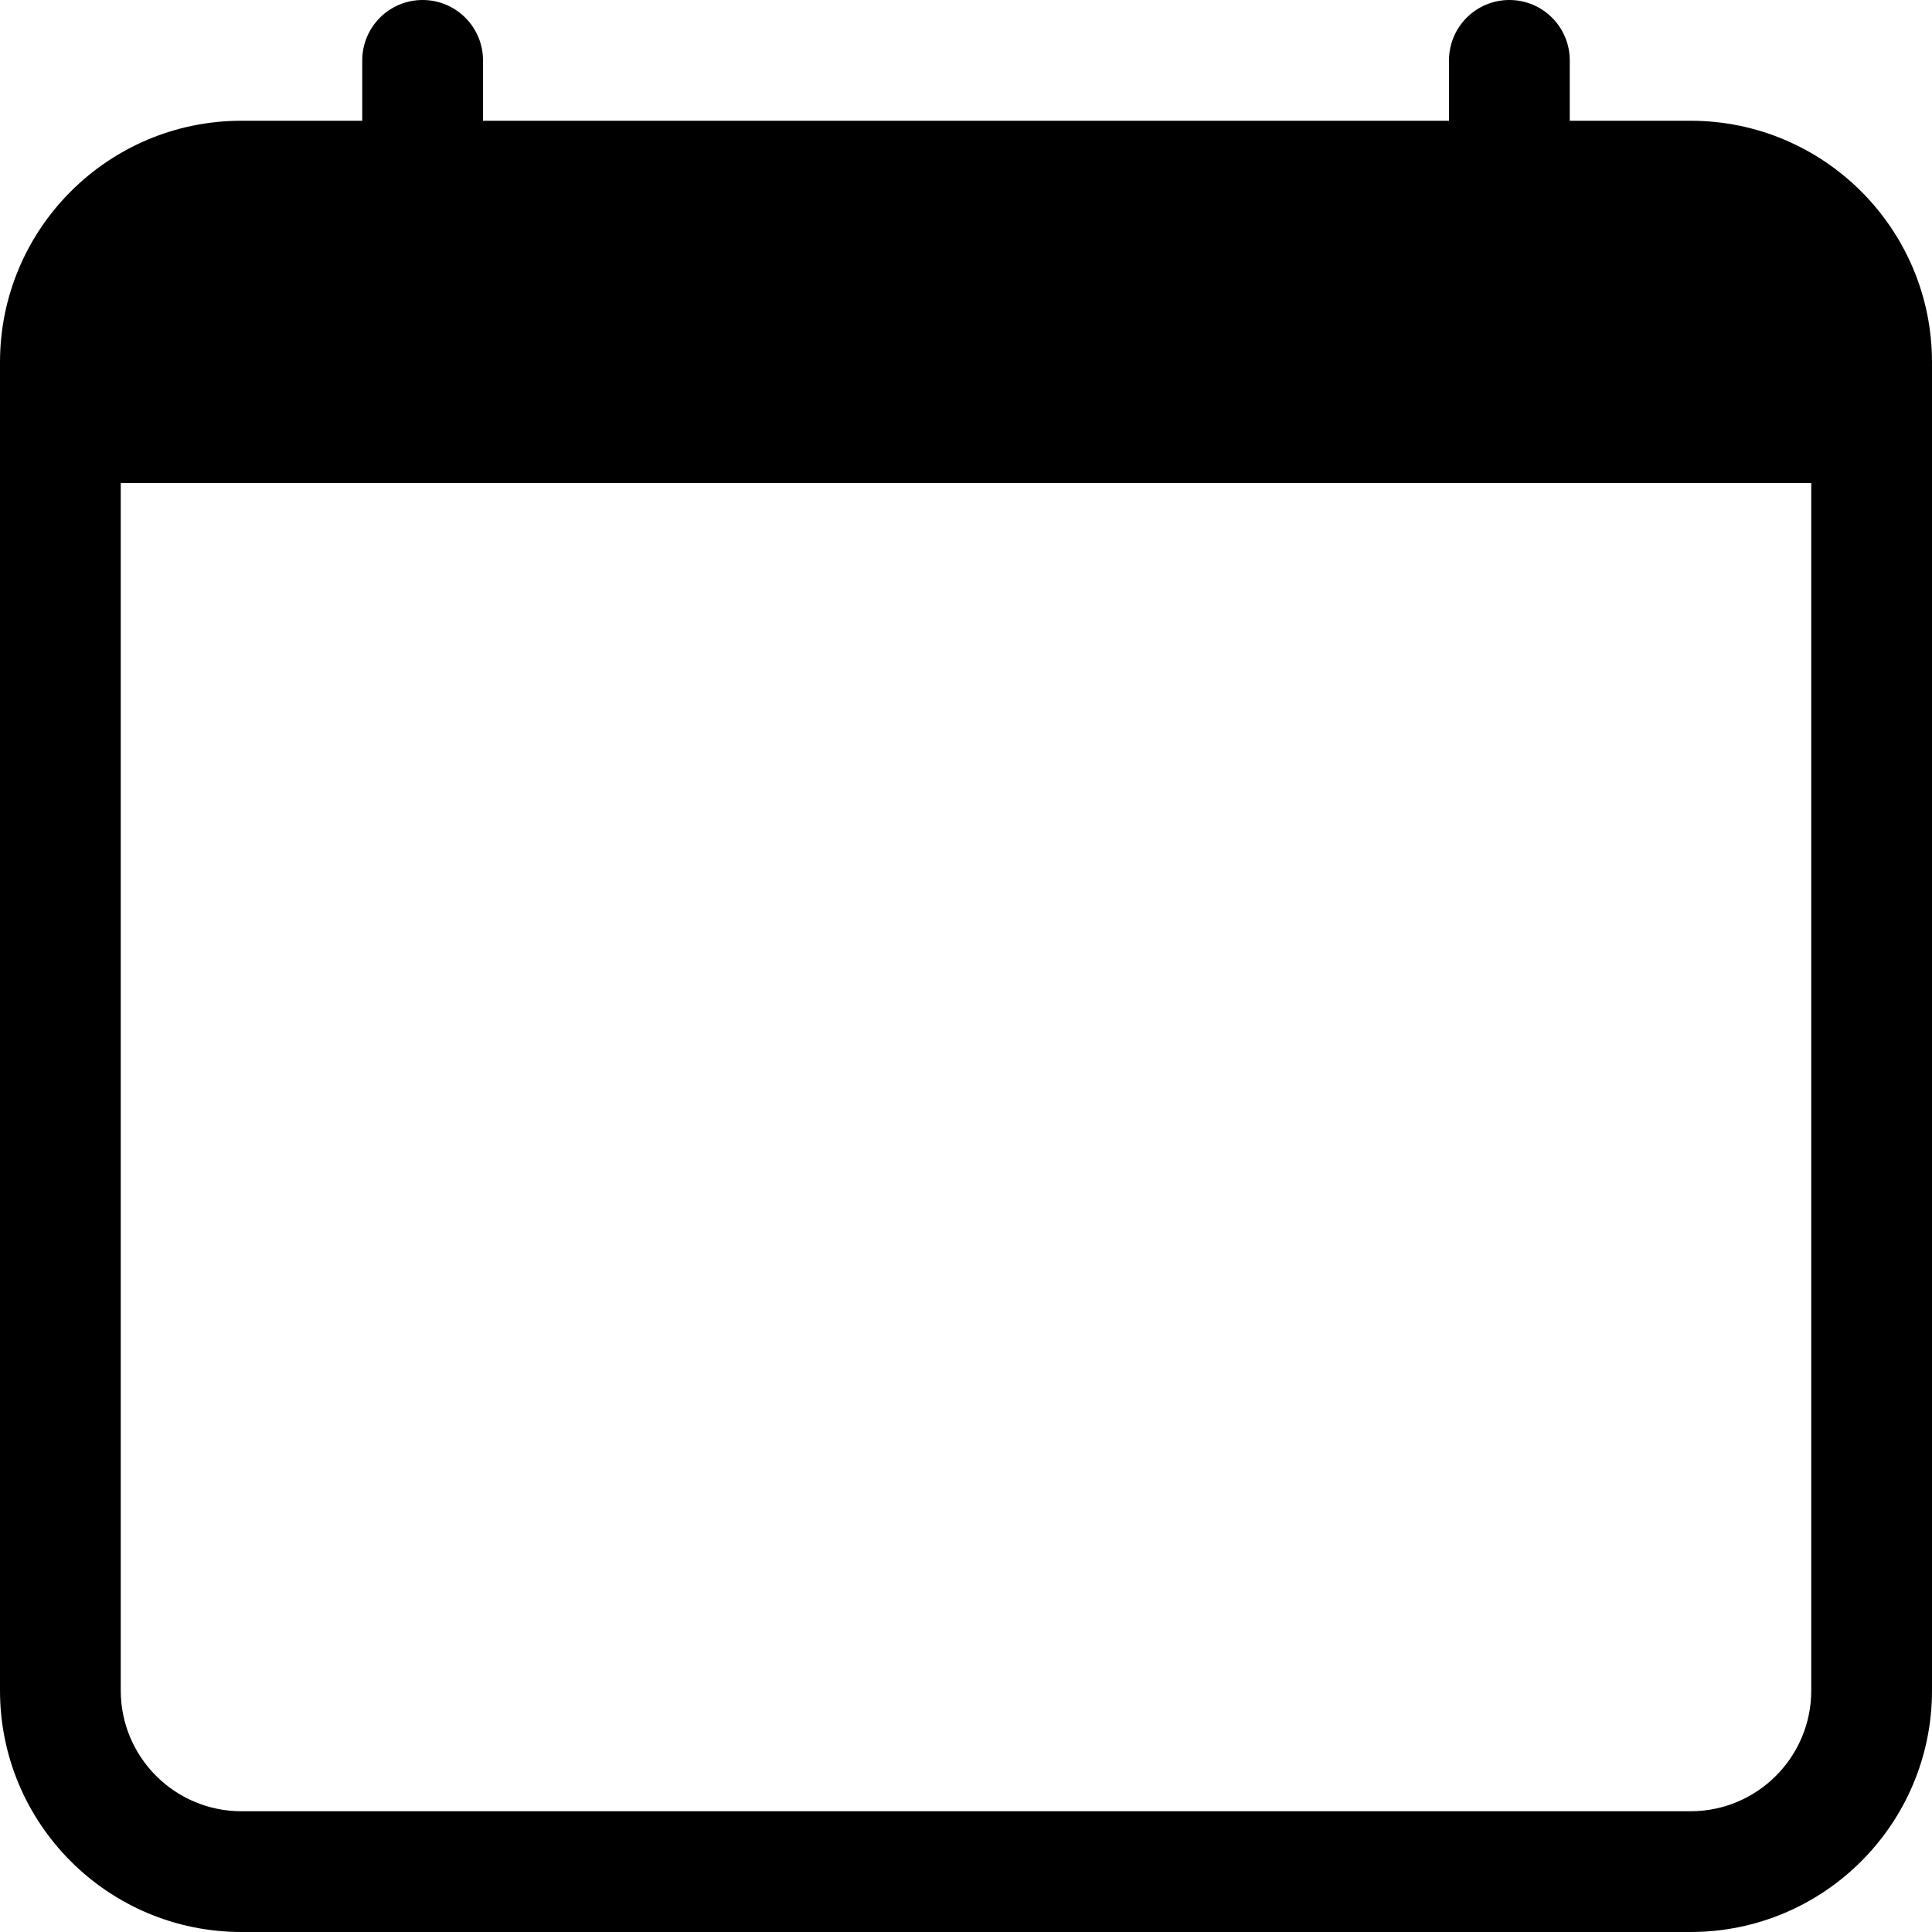
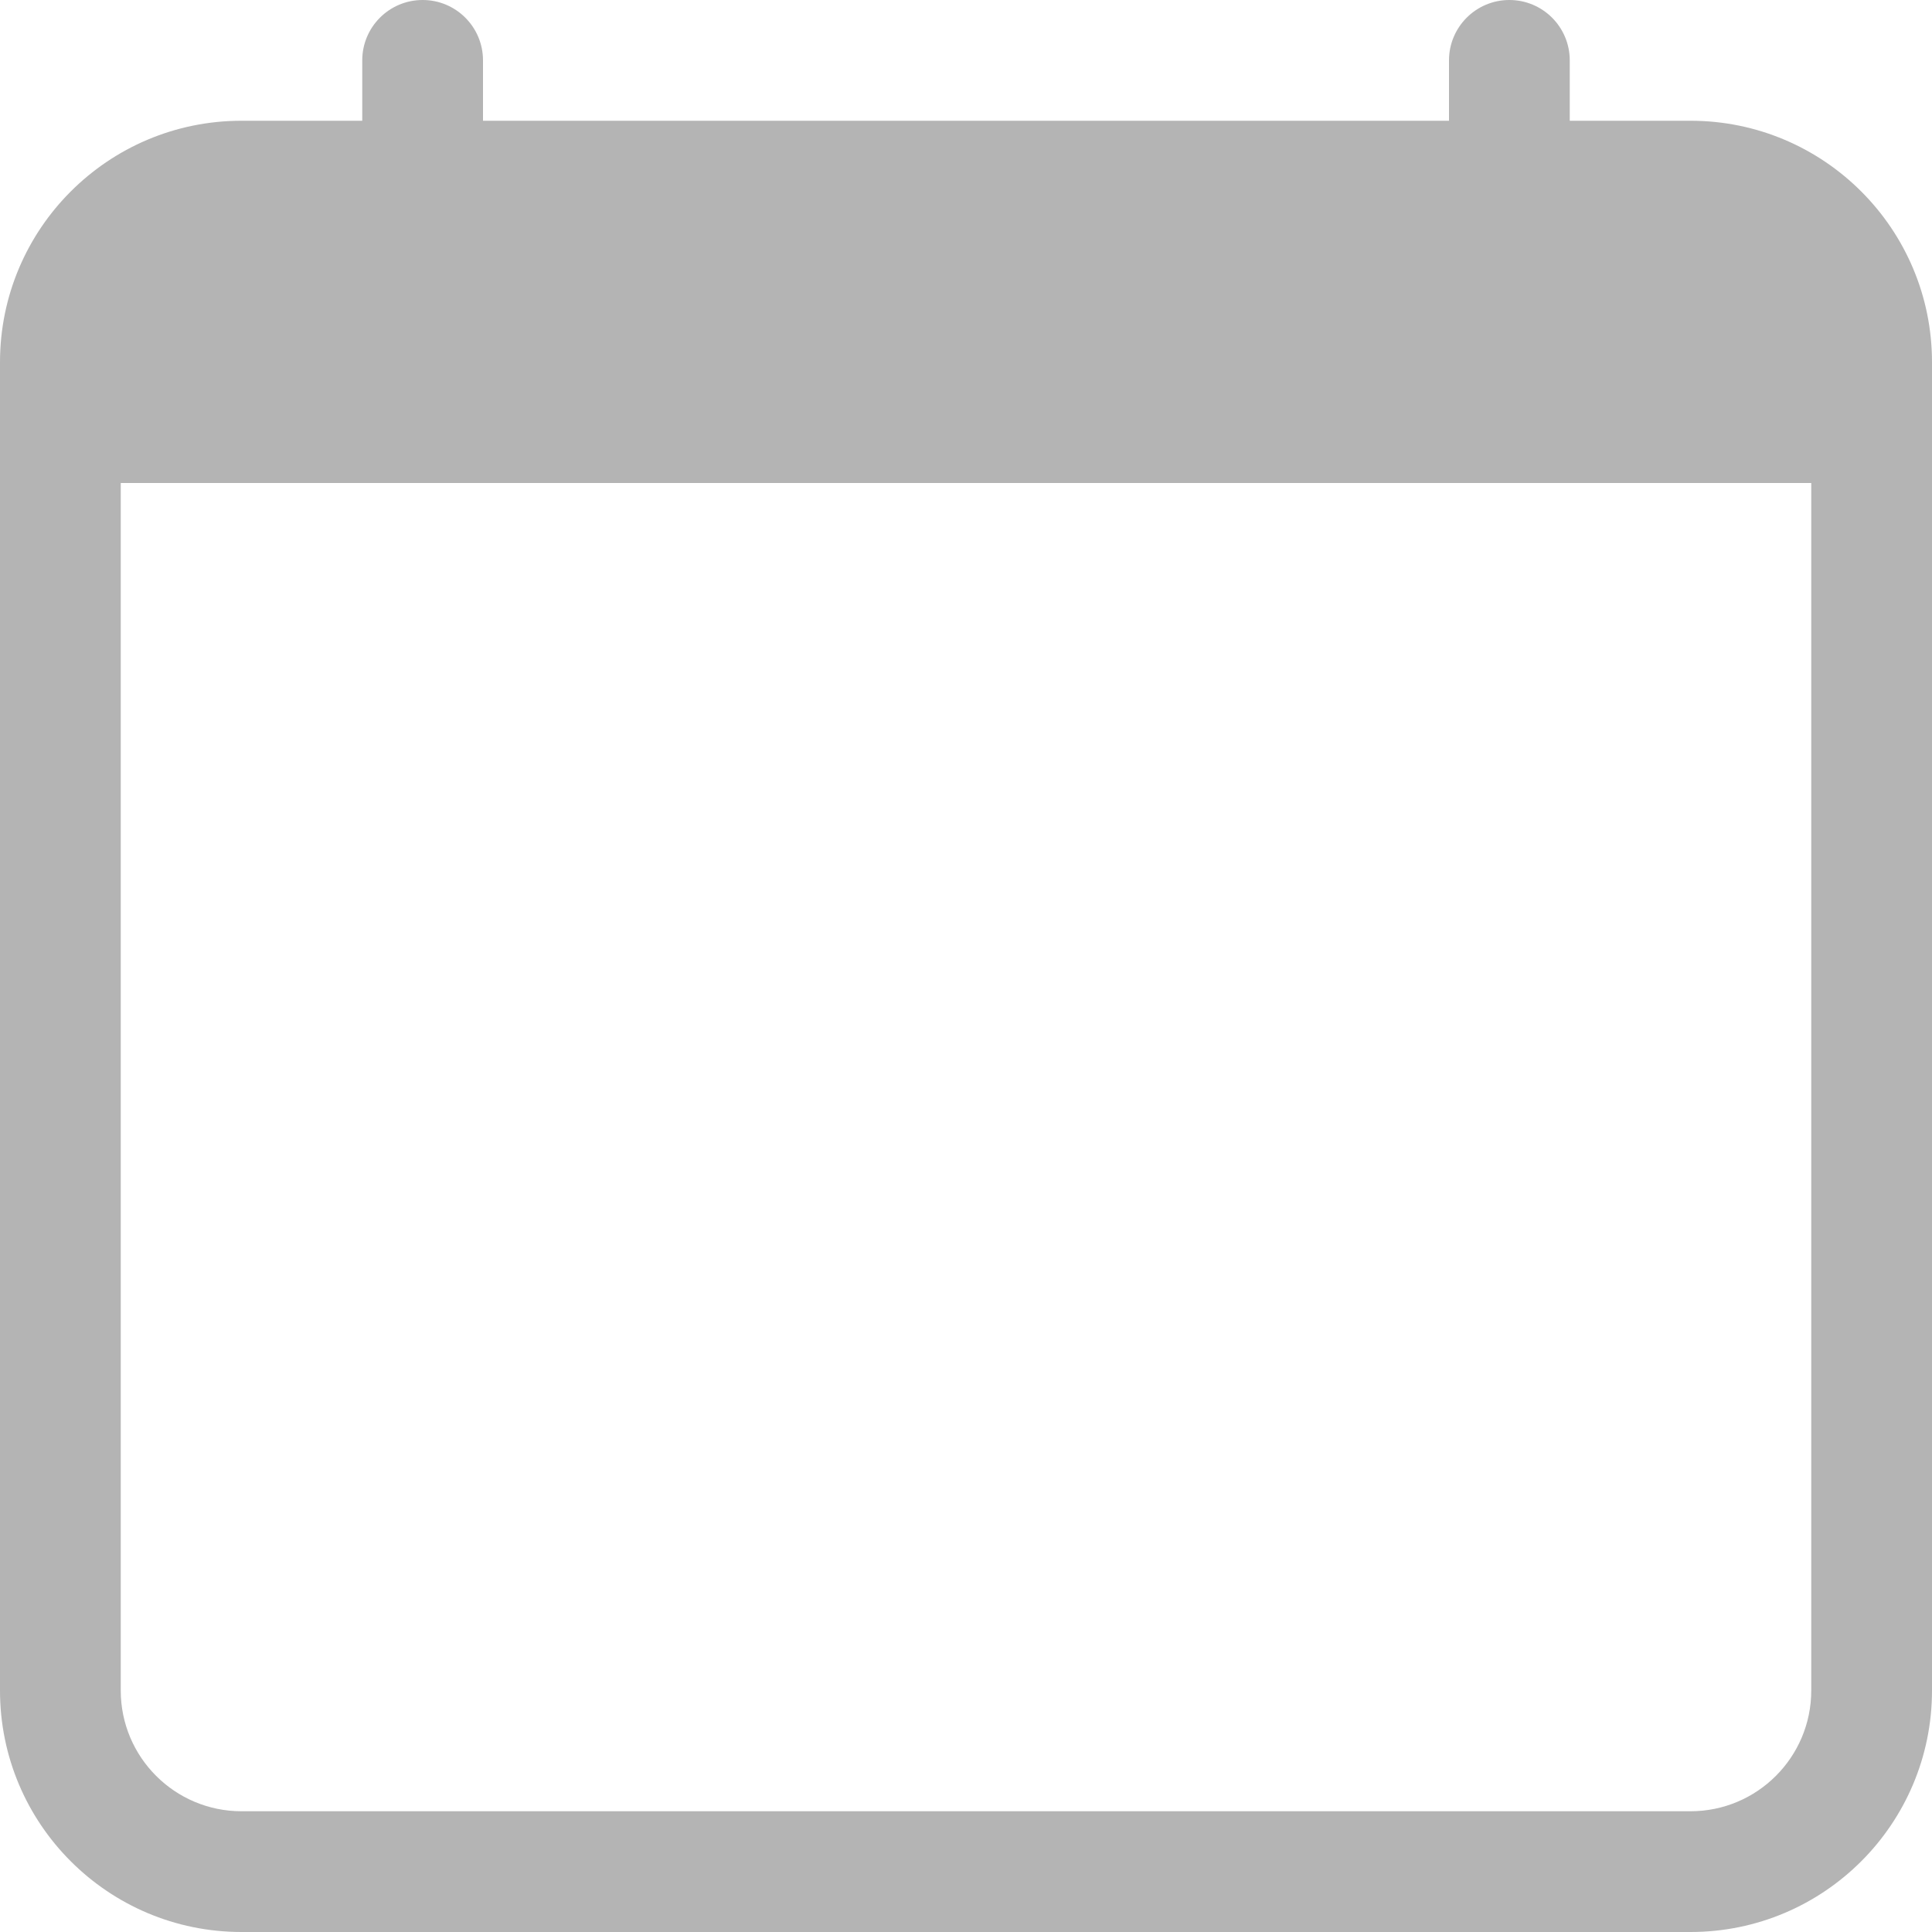
- <svg xmlns="http://www.w3.org/2000/svg" width="16" height="16" fill="currentColor" class="bi bi-calendar" viewBox="0 0 16 16">
+ <svg xmlns="http://www.w3.org/2000/svg" width="16" height="16" fill="#b4b4b4" class="bi bi-calendar" viewBox="0 0 16 16">
  <path d="M3.5 0a.5.5 0 0 1 .5.5V1h8V.5a.5.5 0 0 1 1 0V1h1a2 2 0 0 1 2 2v11a2 2 0 0 1-2 2H2a2 2 0 0 1-2-2V3a2 2 0 0 1 2-2h1V.5a.5.5 0 0 1 .5-.5M1 4v10a1 1 0 0 0 1 1h12a1 1 0 0 0 1-1V4z" />
</svg>
